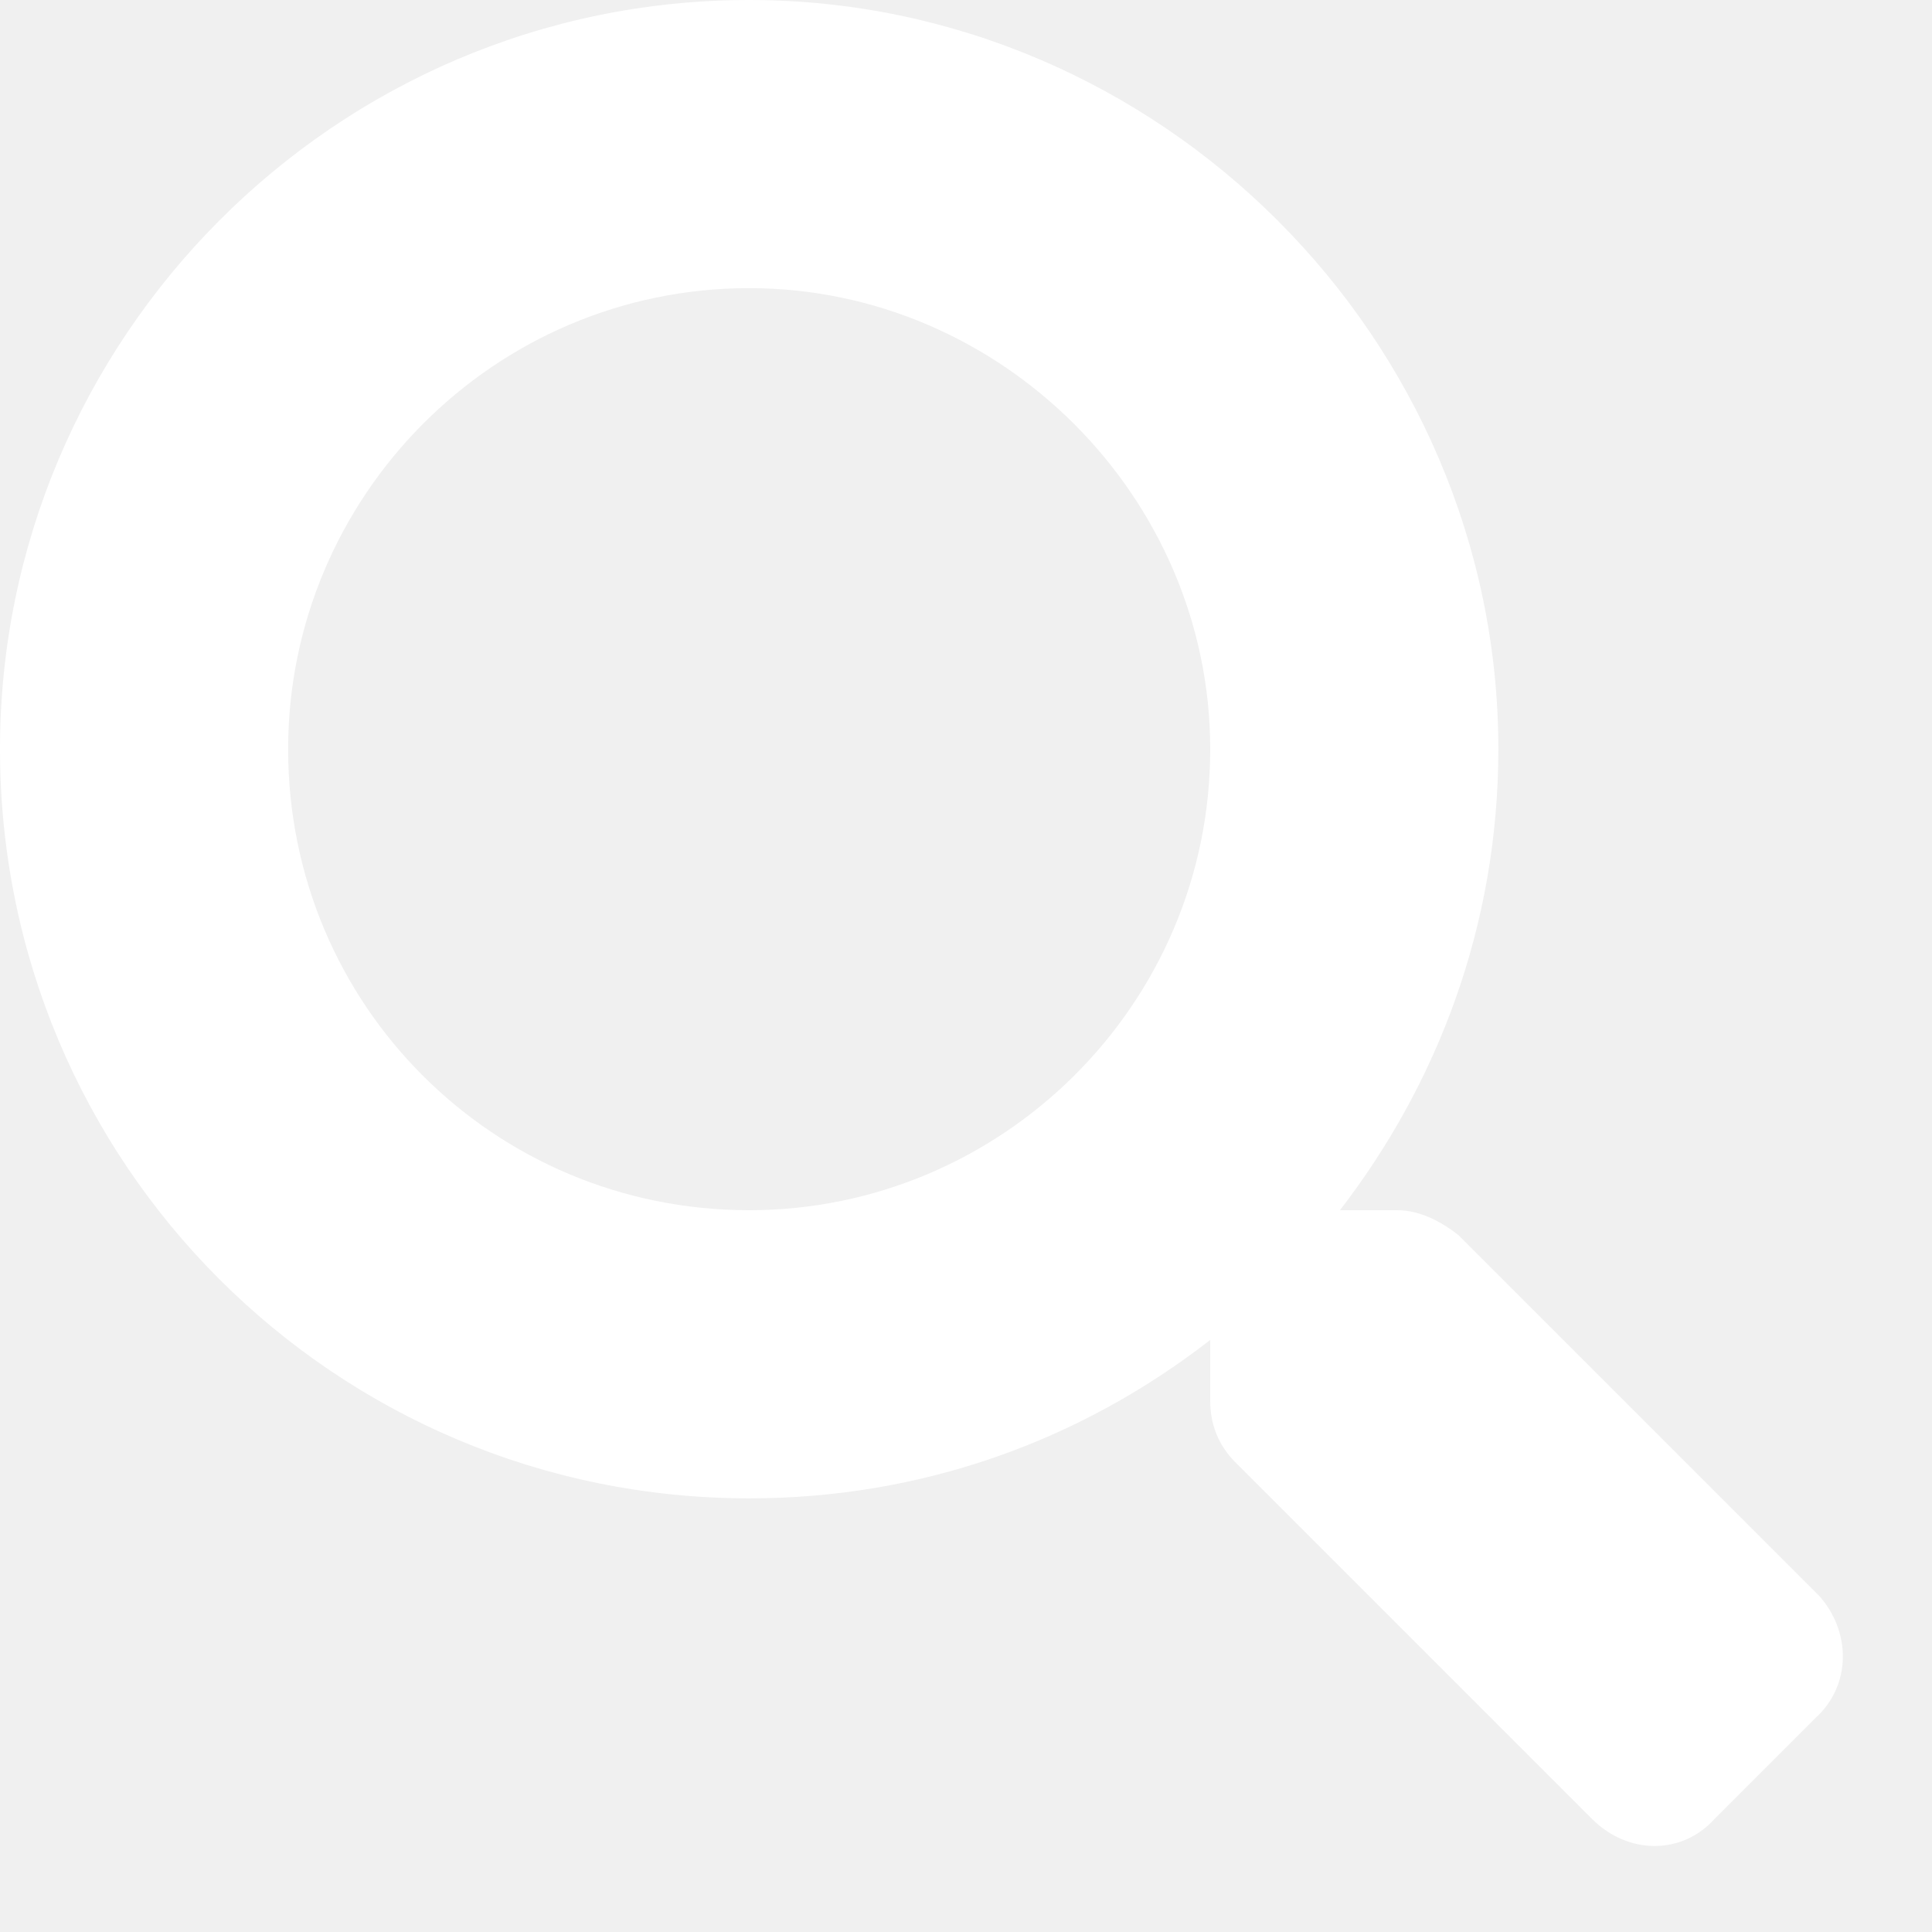
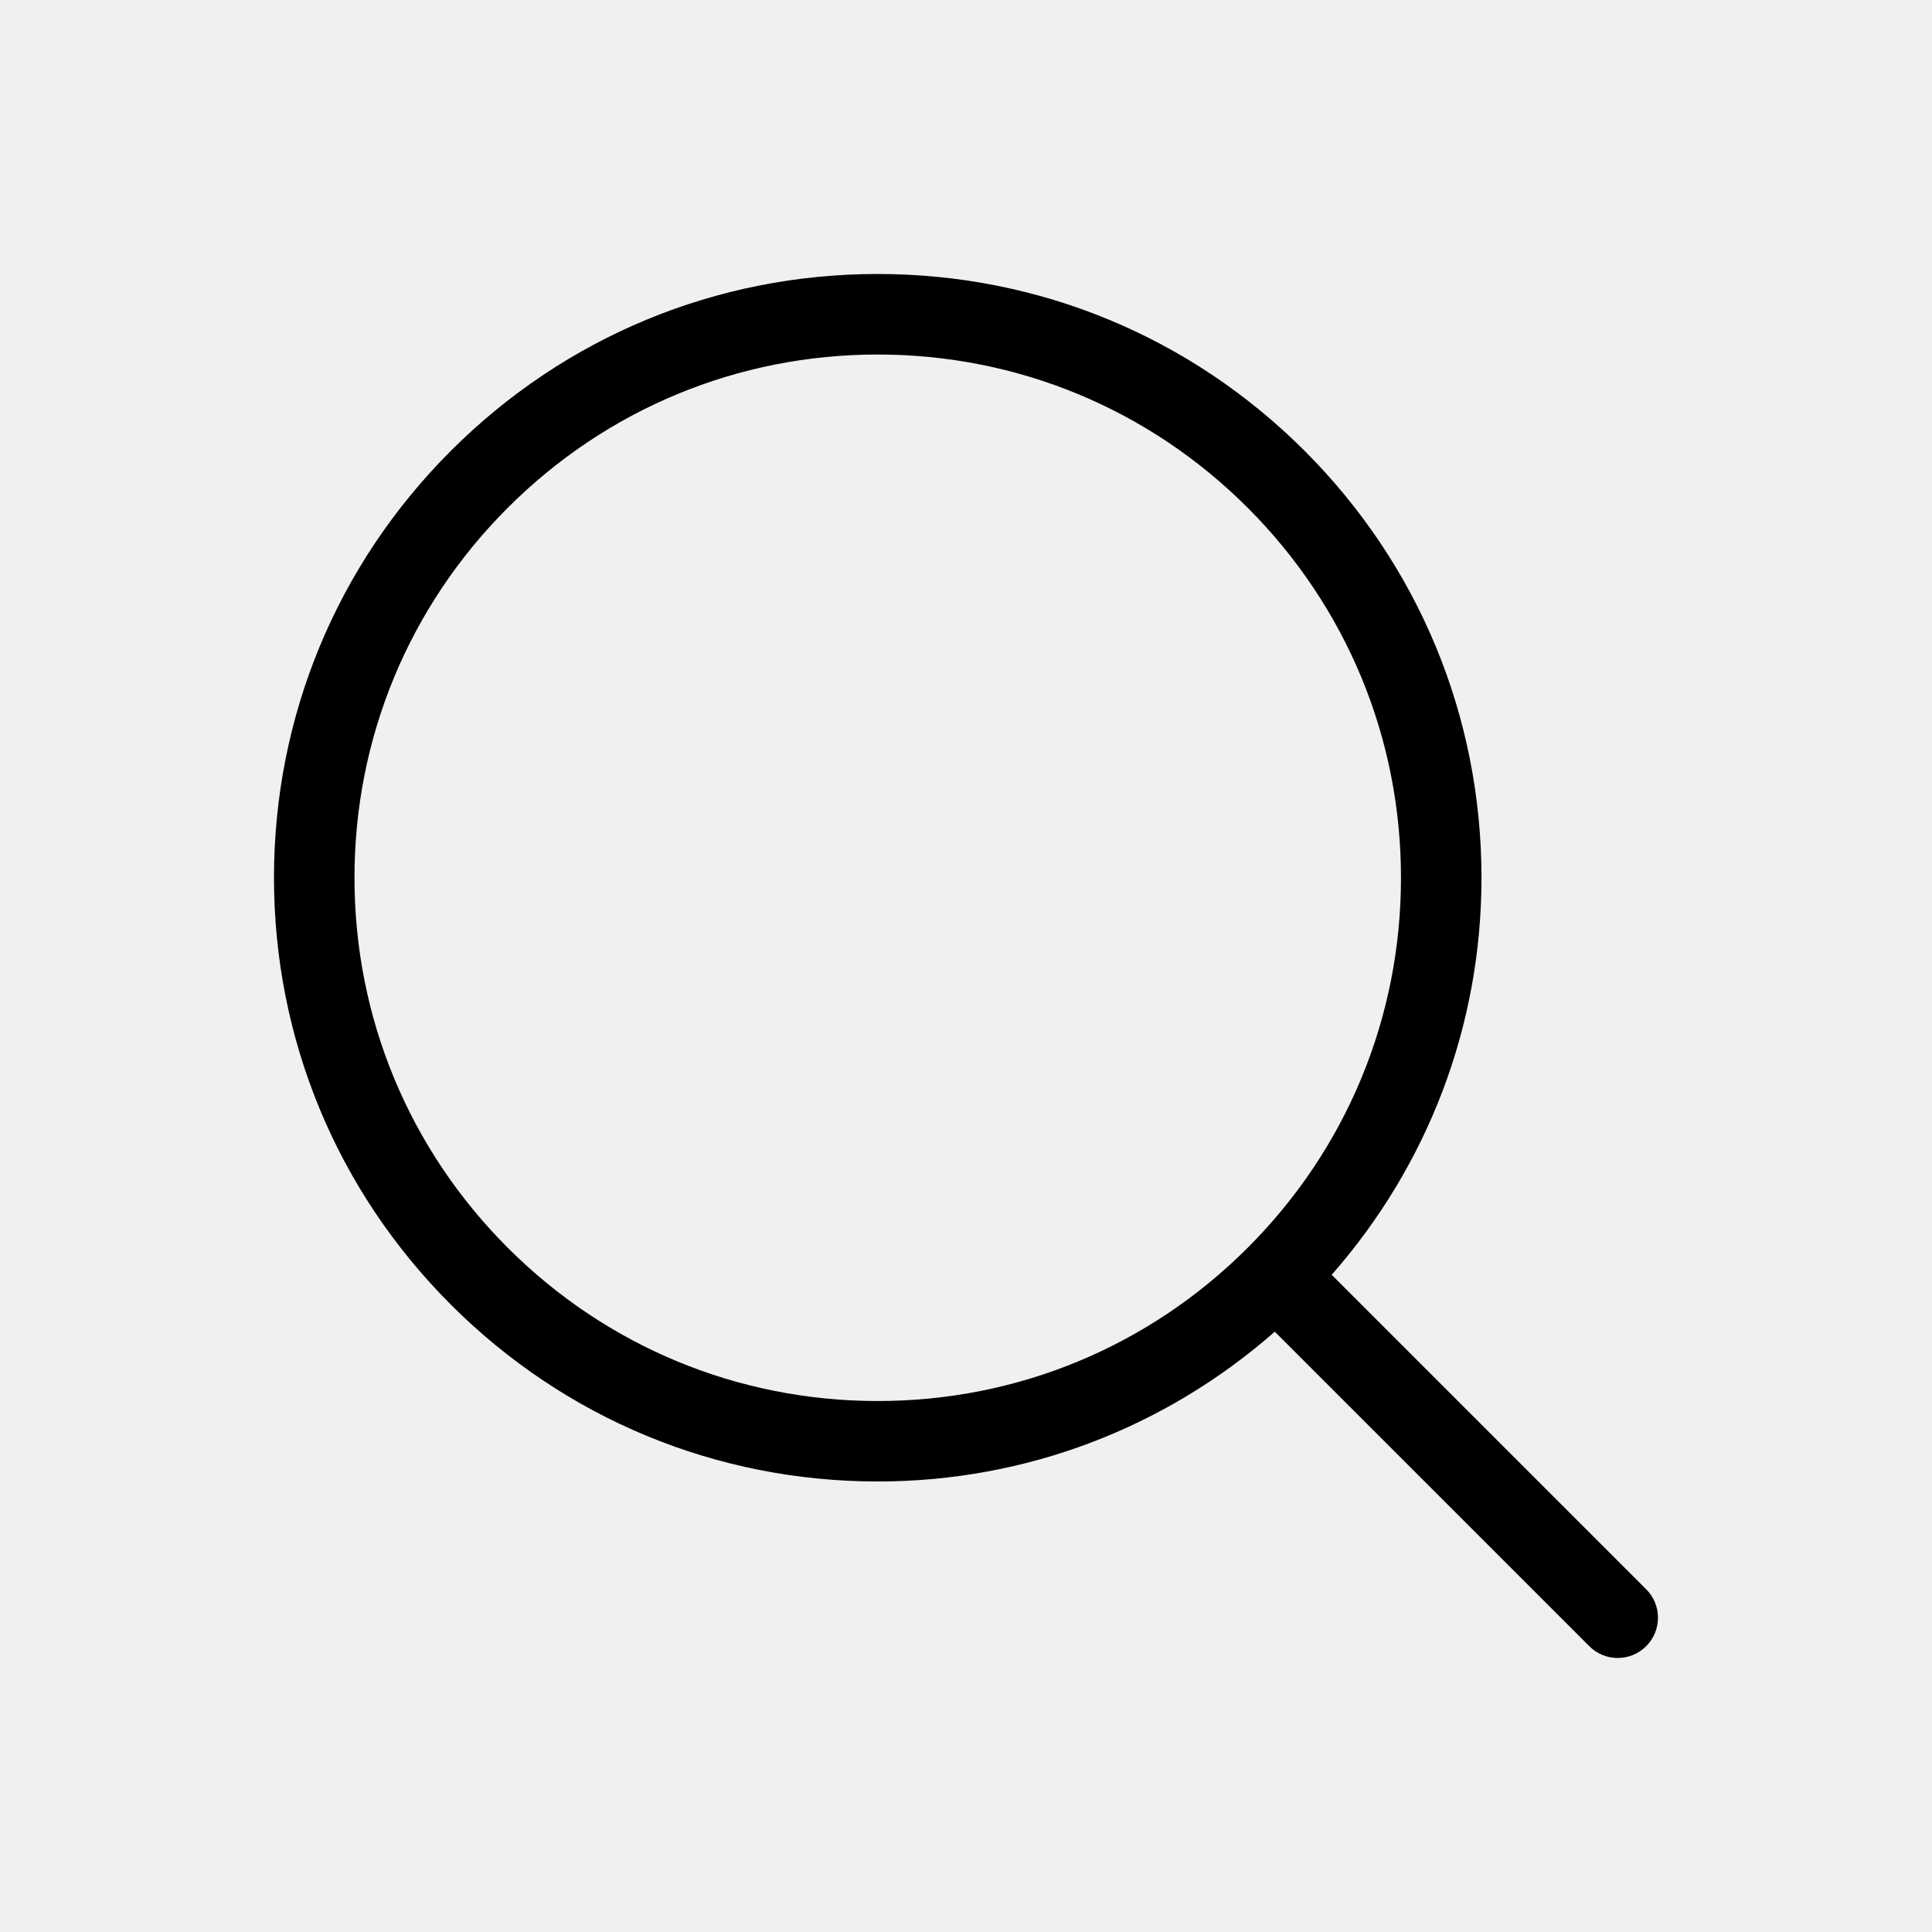
- <svg xmlns="http://www.w3.org/2000/svg" width="22" height="22" viewBox="0 0 22 22" fill="none">
-   <path d="M20.713 18.17C21.082 18.58 21.082 19.195 20.672 19.564L19.523 20.713C19.154 21.123 18.539 21.123 18.129 20.713L14.068 16.652C13.863 16.447 13.781 16.201 13.781 15.955V15.258C12.305 16.406 10.5 17.062 8.531 17.062C3.814 17.062 0 13.248 0 8.531C0 3.855 3.814 0 8.531 0C13.207 0 17.062 3.855 17.062 8.531C17.062 10.541 16.365 12.346 15.258 13.781H15.914C16.16 13.781 16.406 13.904 16.611 14.068L20.713 18.17ZM8.531 13.781C11.402 13.781 13.781 11.443 13.781 8.531C13.781 5.66 11.402 3.281 8.531 3.281C5.619 3.281 3.281 5.66 3.281 8.531C3.281 11.443 5.619 13.781 8.531 13.781Z" fill="white" />
+ <svg xmlns="http://www.w3.org/2000/svg" fill="none" viewBox="0 0 48 48">
+   <g id="_x32_-Magnifying_Glass">
+     <path d="m40.899 39.485-7.813-7.813c2.398-2.734 3.721-6.194 3.721-9.865 0-4.007-1.561-7.773-4.394-10.606s-6.6-4.394-10.606-4.394-7.773 1.561-10.606 4.394-4.394 6.6-4.394 10.606 1.561 7.773 4.394 10.606 6.6 4.394 10.606 4.394c3.671 0 7.131-1.323 9.865-3.721l7.813 7.813c.195.195.451.293.707.293s.512-.098.707-.293c.391-.391.391-1.023-0-1.414zm-28.284-8.485c-2.455-2.456-3.808-5.72-3.808-9.192s1.353-6.737 3.808-9.192c2.456-2.455 5.72-3.808 9.192-3.808s6.737 1.353 9.192 3.808c2.455 2.456 3.808 5.72 3.808 9.192s-1.353 6.737-3.808 9.192c-2.456 2.455-5.72 3.808-9.192 3.808s-6.737-1.353-9.192-3.808z" fill="currentColor" />
+   </g>
</svg>
